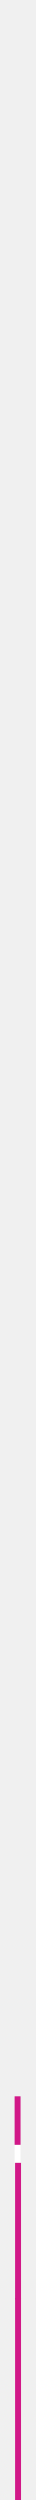
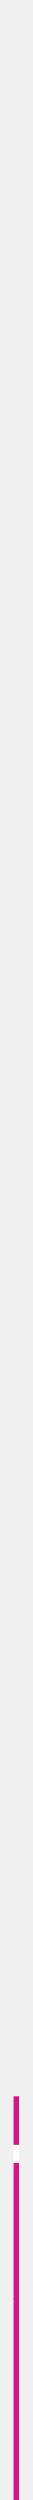
<svg xmlns="http://www.w3.org/2000/svg" version="1.1" x="0px" y="0px" width="100%" height="454px" overflow="visible" xml:space="preserve">
  <defs>
</defs>
  <g id="Shape_7_2_">
    <g>
      <rect x="0" y="389.496" fill-rule="evenodd" clip-rule="evenodd" fill="#FFFFFF" width="100%" height="3.277" />
      <rect x="0" y="380.691" fill-rule="evenodd" clip-rule="evenodd" fill="#D11888" width="100%" height="8.805" />
-       <rect x="8%" y="392.773" fill-rule="evenodd" clip-rule="evenodd" fill="#D11888" width="100%" height="24.788" />
-       <rect x="8%" y="417.354" fill-rule="evenodd" clip-rule="evenodd" fill="#D11888" width="100%" height="39.966" />
+       <rect x="0" y="392.773" fill-rule="evenodd" clip-rule="evenodd" fill="#D11888" width="100%" height="24.788" />
+       <rect x="0" y="417.354" fill-rule="evenodd" clip-rule="evenodd" fill="#D11888" width="100%" height="39.966" />
    </g>
  </g>
</svg>
